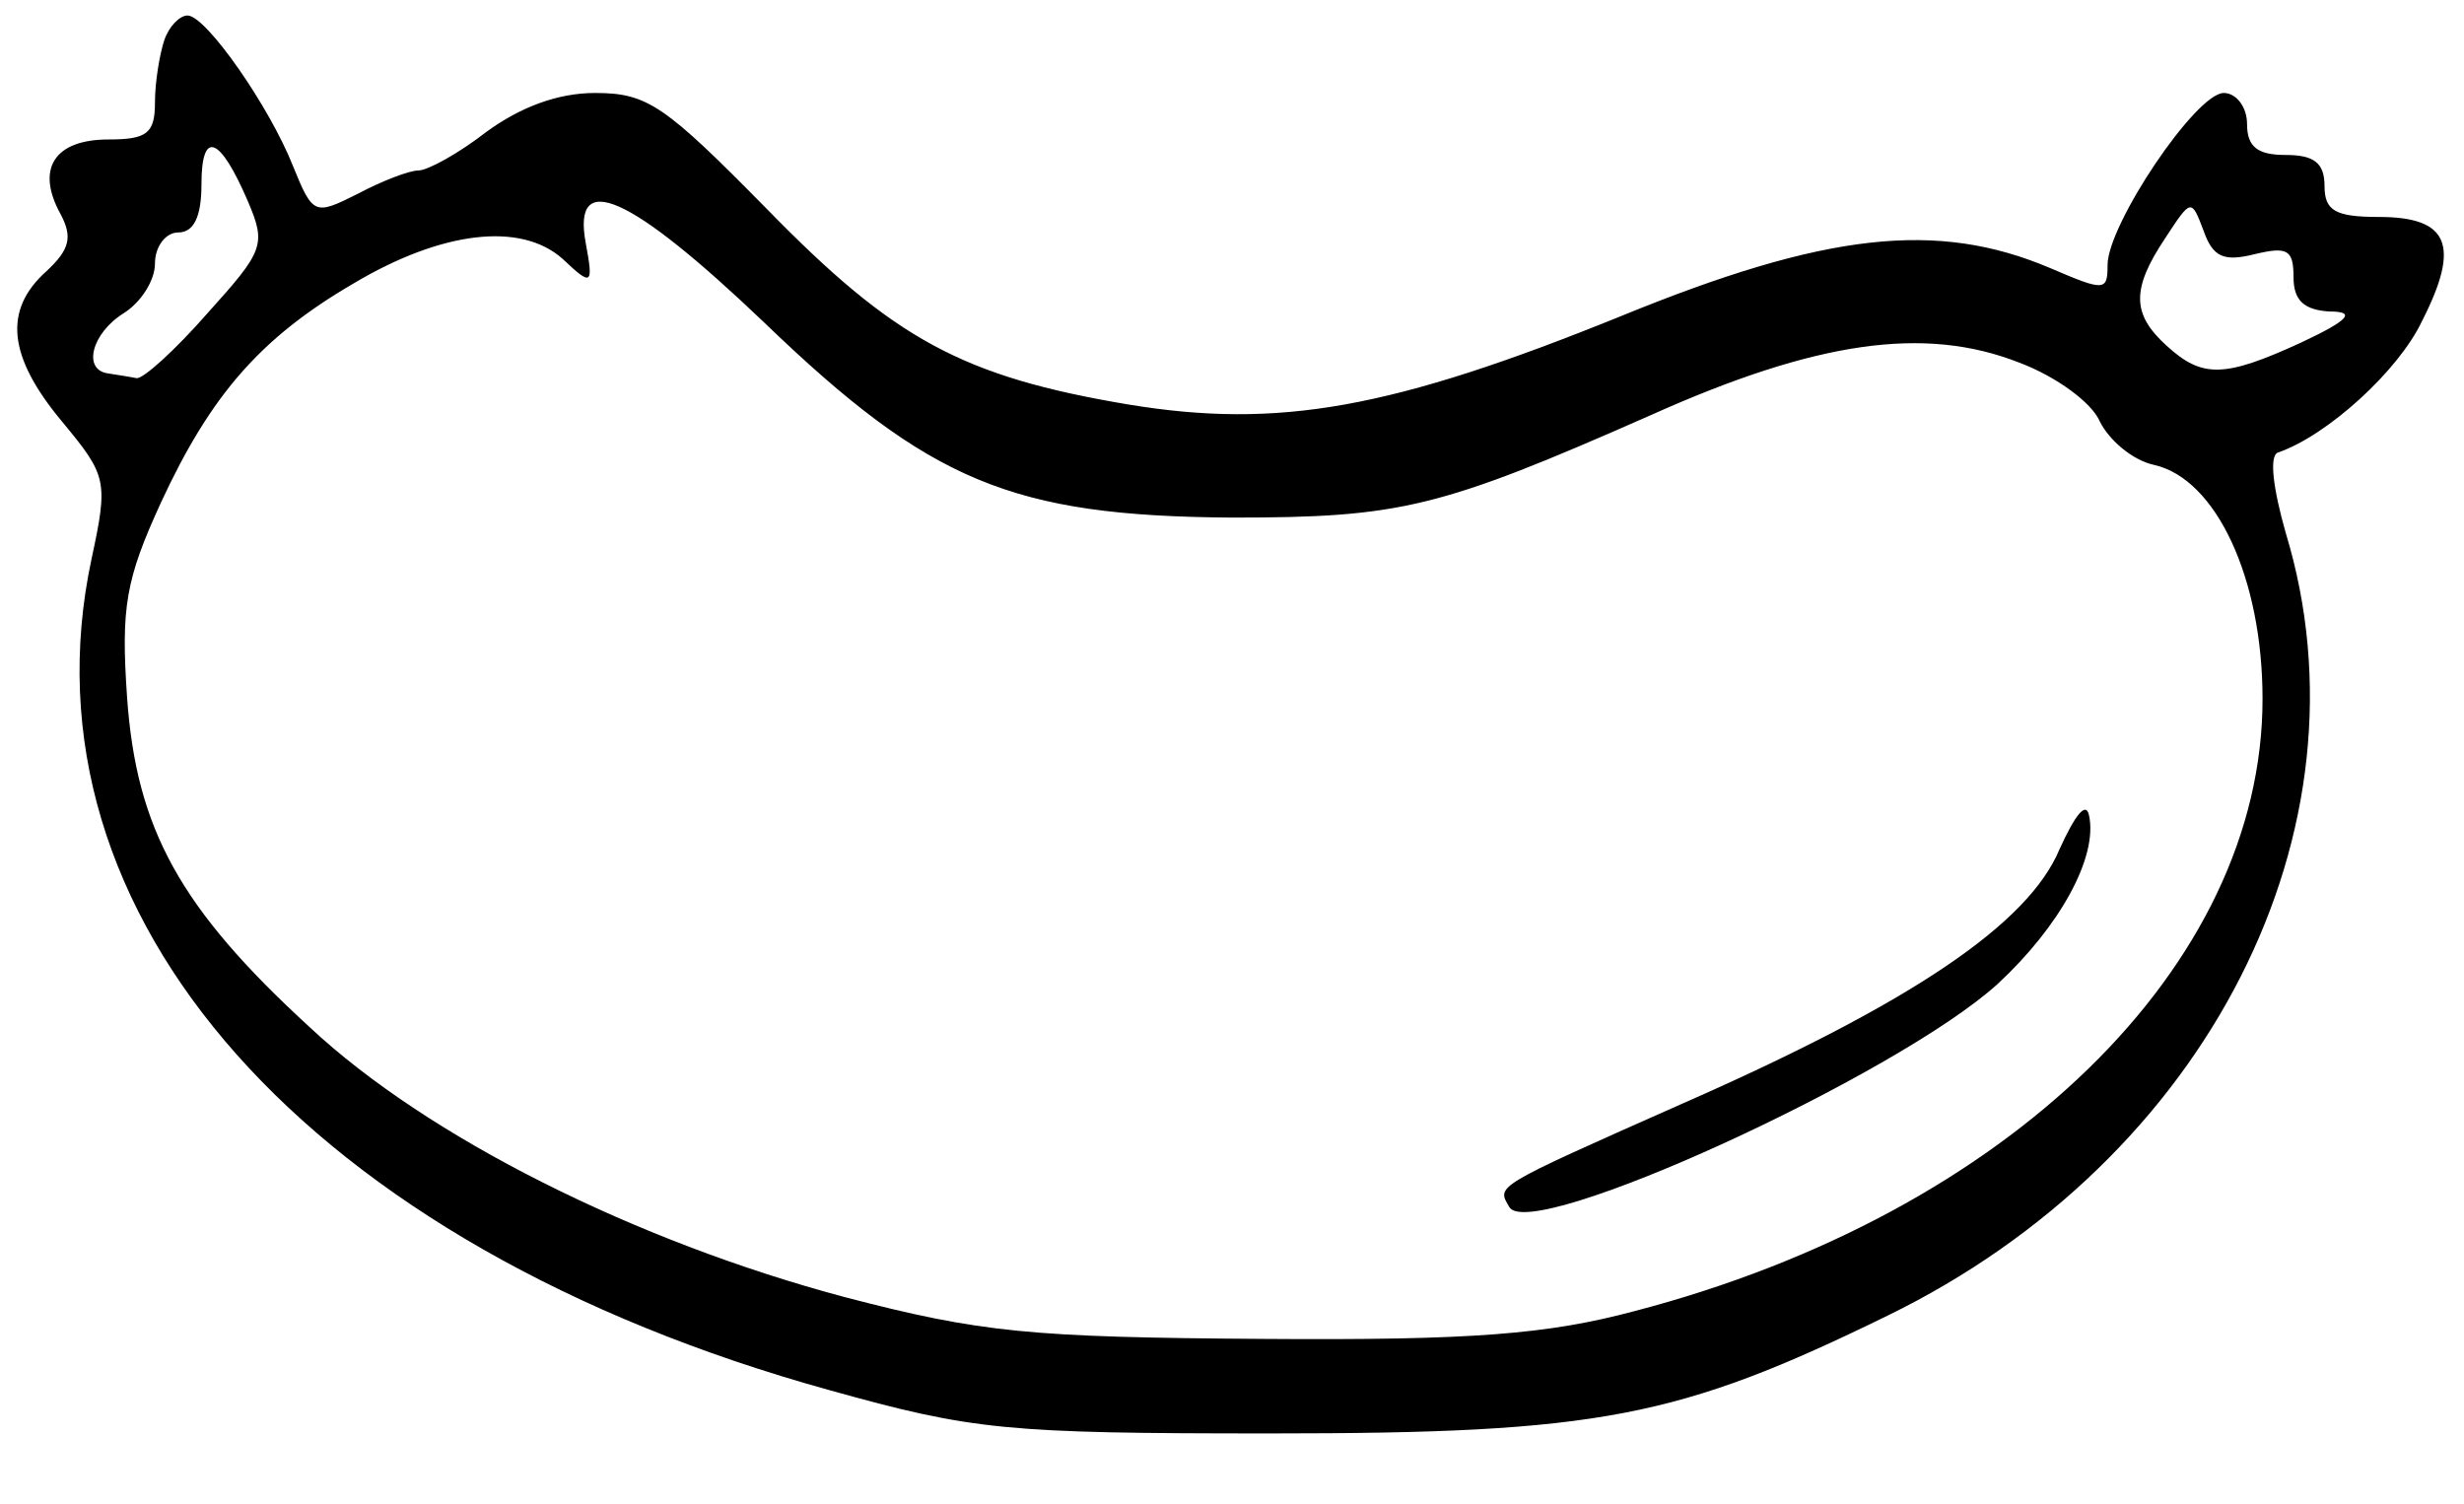
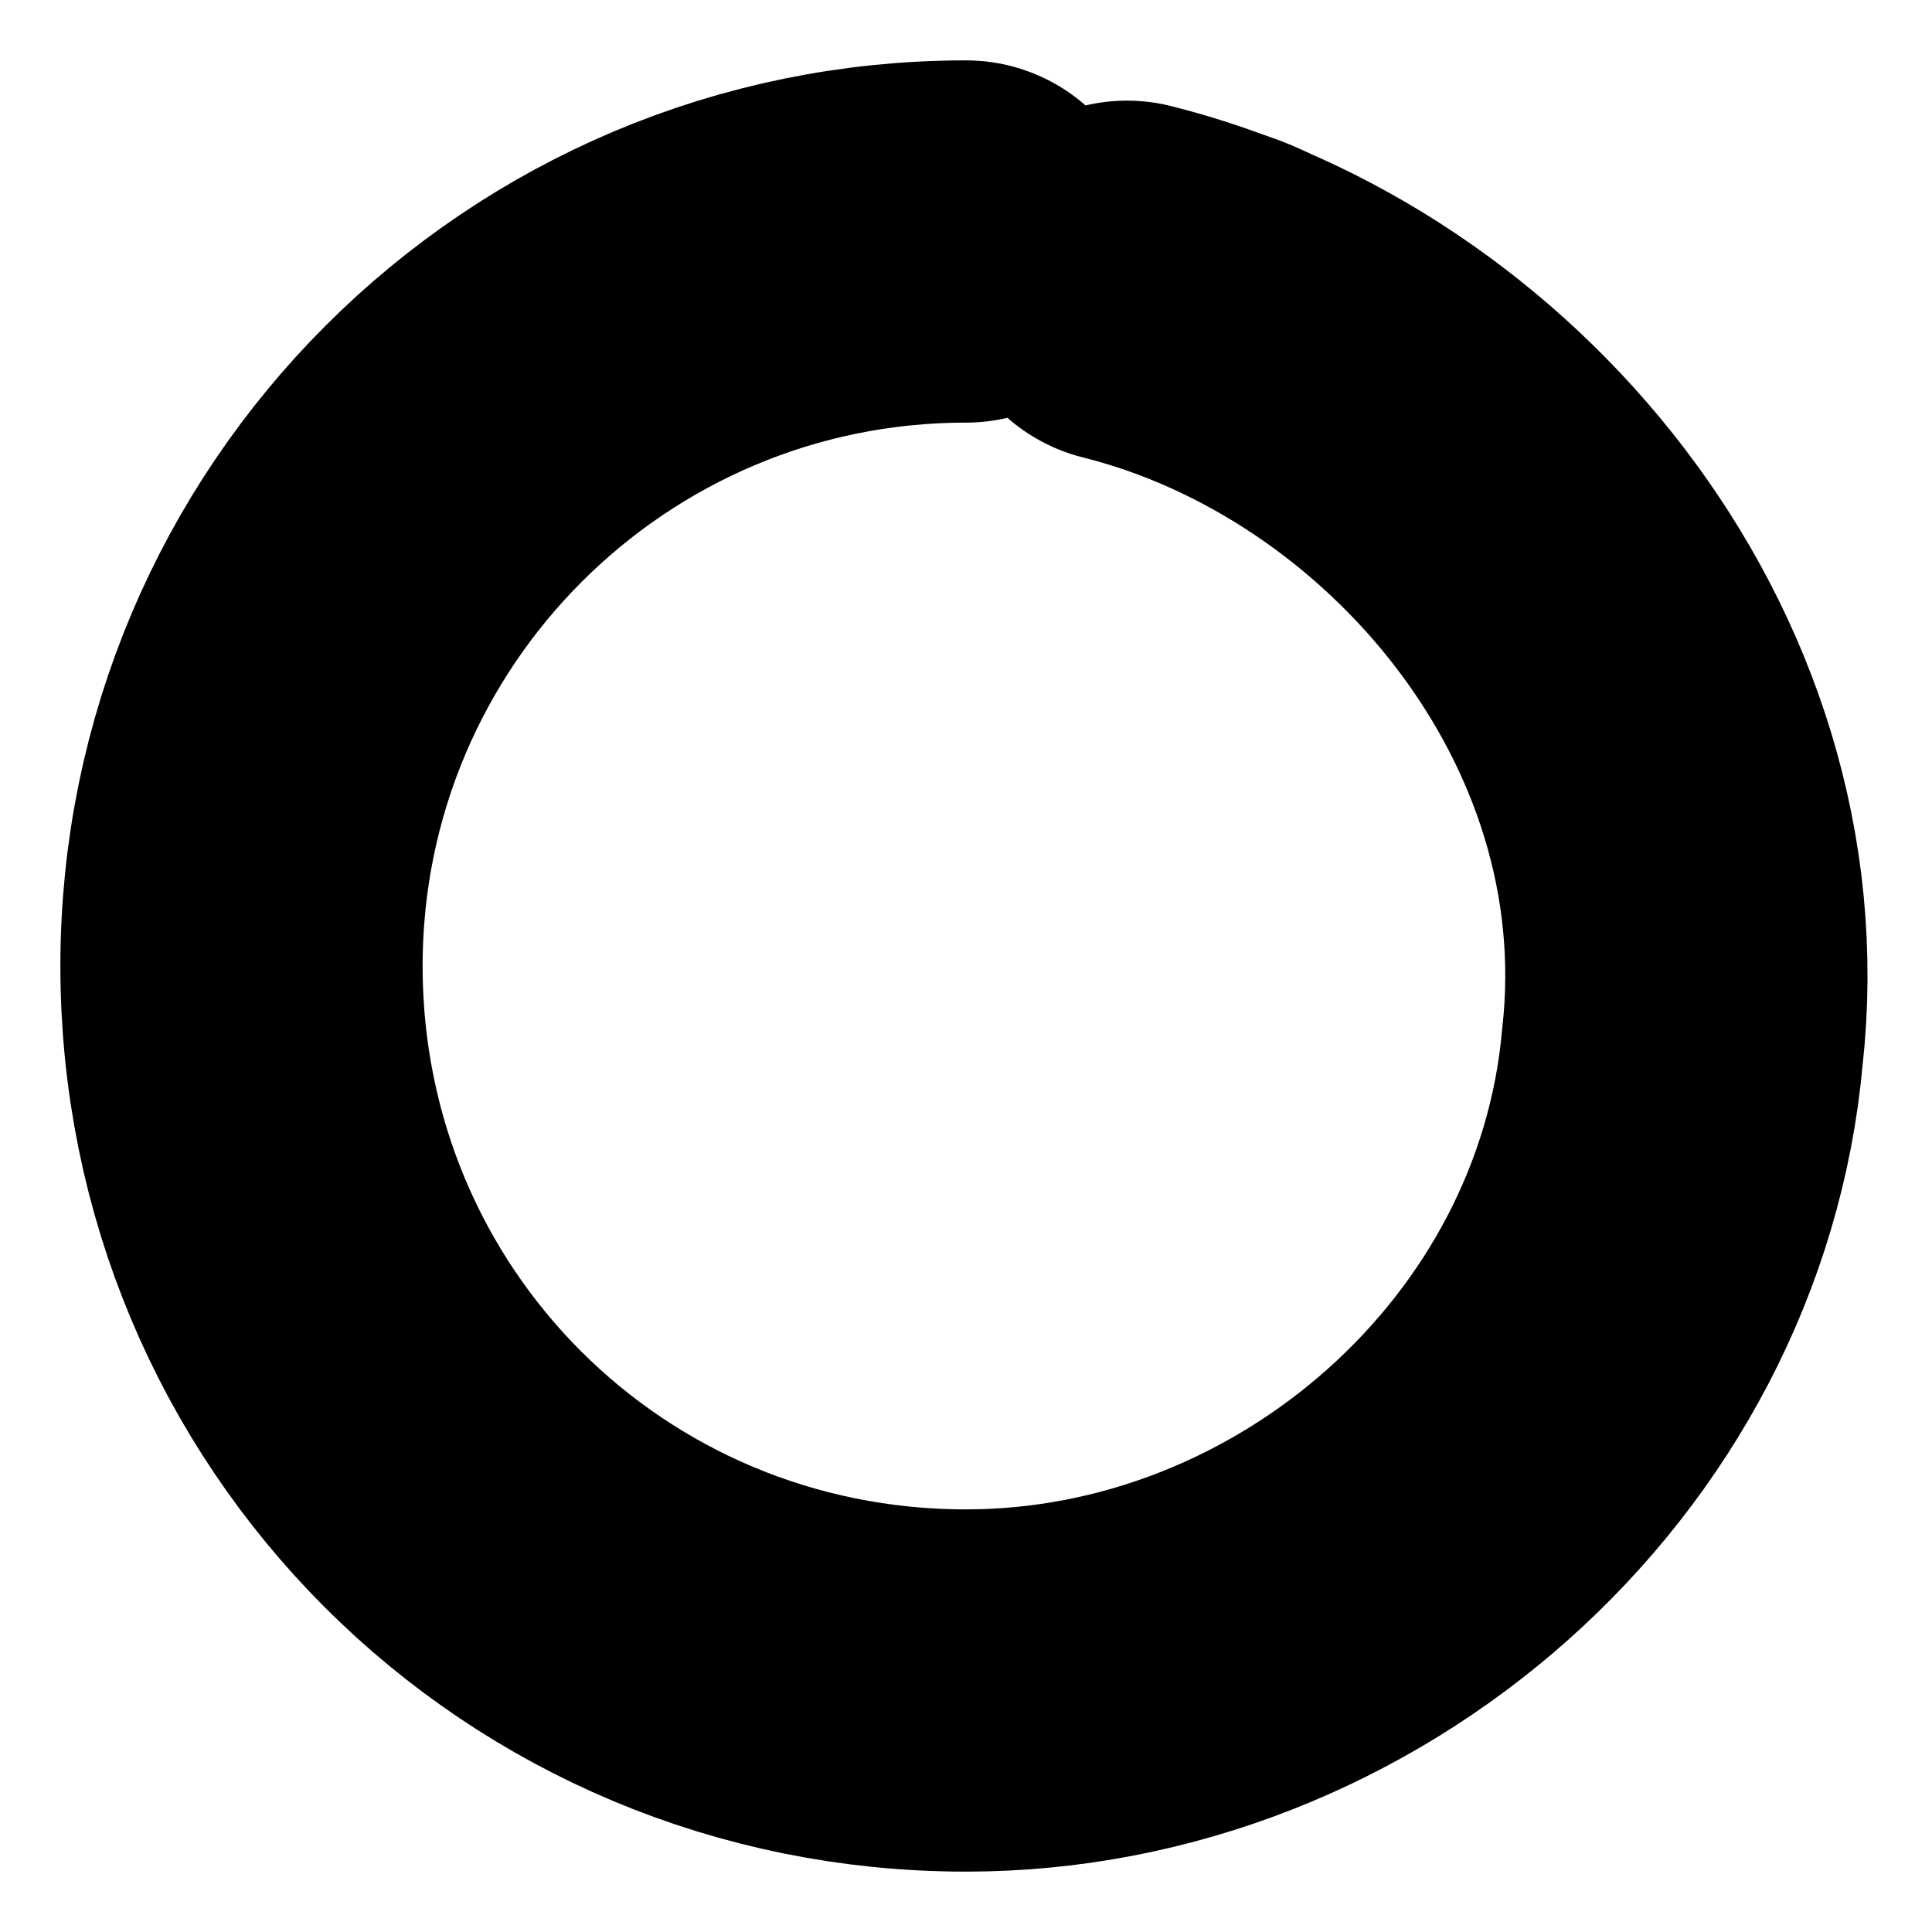
- <svg xmlns="http://www.w3.org/2000/svg" version="1.0" width="159pt" height="97pt" viewBox="0 0 159 97" preserveAspectRatio="xMidYMid meet">
-   <g transform="translate(0,97) scale(0.1,-0.1)" fill="currentColor" stroke="none">
-     <path d="M106 944 c-3 -9 -6 -27 -6 -40 0 -20 -5 -24 -30 -24 -35 0 -47 -19 -31 -48 8 -15 6 -23 -9 -37 -28 -25 -25 -55 10 -97 29 -35 30 -38 19 -89 -49 -230 140 -443 476 -536 93 -26 114 -28 285 -28 212 0 263 10 398 76 207 101 315 314 257 505 -8 28 -11 50 -5 52 32 11 78 53 93 85 25 49 17 67 -28 67 -28 0 -35 4 -35 20 0 15 -7 20 -25 20 -18 0 -25 5 -25 20 0 11 -7 20 -15 20 -18 0 -75 -85 -75 -111 0 -17 -2 -17 -37 -2 -73 31 -145 23 -277 -31 -148 -60 -221 -73 -318 -57 -107 18 -151 42 -233 126 -66 67 -77 75 -111 75 -24 0 -48 -9 -70 -25 -18 -14 -38 -25 -44 -25 -6 0 -24 -7 -39 -15 -28 -14 -29 -14 -42 18 -15 38 -56 97 -68 97 -5 0 -12 -7 -15 -16z m54 -104 c12 -28 10 -32 -26 -72 -21 -24 -42 -43 -46 -42 -5 1 -12 2 -18 3 -17 2 -11 26 10 39 11 7 20 21 20 32 0 11 7 20 15 20 10 0 15 10 15 31 0 36 12 31 30 -11z m333 -78 c107 -103 160 -125 302 -126 109 0 134 6 270 66 107 48 177 58 238 34 24 -9 47 -26 52 -38 6 -12 21 -25 35 -28 40 -9 70 -73 70 -151 0 -172 -164 -332 -405 -395 -56 -15 -105 -19 -240 -18 -150 1 -182 4 -270 27 -135 36 -269 103 -345 174 -84 77 -112 128 -118 213 -4 58 -1 76 22 126 32 69 64 106 124 141 57 34 108 40 135 16 19 -18 20 -17 15 10 -9 48 28 32 115 -51z m962 44 c21 5 25 3 25 -15 0 -15 7 -21 23 -22 17 0 14 -5 -18 -20 -50 -23 -64 -23 -87 -2 -22 20 -23 36 -1 69 17 26 17 26 25 5 6 -17 13 -20 33 -15z" />
-     <path d="M1329 422 c-20 -48 -95 -99 -243 -164 -124 -55 -120 -53 -112 -67 14 -23 250 85 315 144 40 37 65 82 59 109 -2 9 -9 0 -19 -22z" />
-   </g>
+ <svg xmlns="http://www.w3.org/2000/svg" viewBox="0 0 24 24" width="24" height="24">
+   <path d="M12 3a9 9 0 0 0-9 9c0 5 4 9 9 9 4.5 0 8.5-3.5 8.9-8 .5-4.5-2.9-8.5-6.9-9.5" fill="none" stroke="currentColor" stroke-width="4.5" stroke-linecap="round" />
+   <path d="M12 3a9 9 0 0 0-9 9c0 5 4 9 9 9 4.5 0 8.5-3.5 8.9-8 .5-4.5-2.9-8.5-6.9-9.5" fill="none" stroke="currentColor" stroke-opacity="0.4" stroke-width="2.5" stroke-linecap="round" />
+   <circle cx="13" cy="3.5" r="1.2" fill="currentColor" />
+   <path d="M13 3.5c1-1.5 2-1.5 3-1" stroke="currentColor" stroke-width="1.3" />
</svg>
